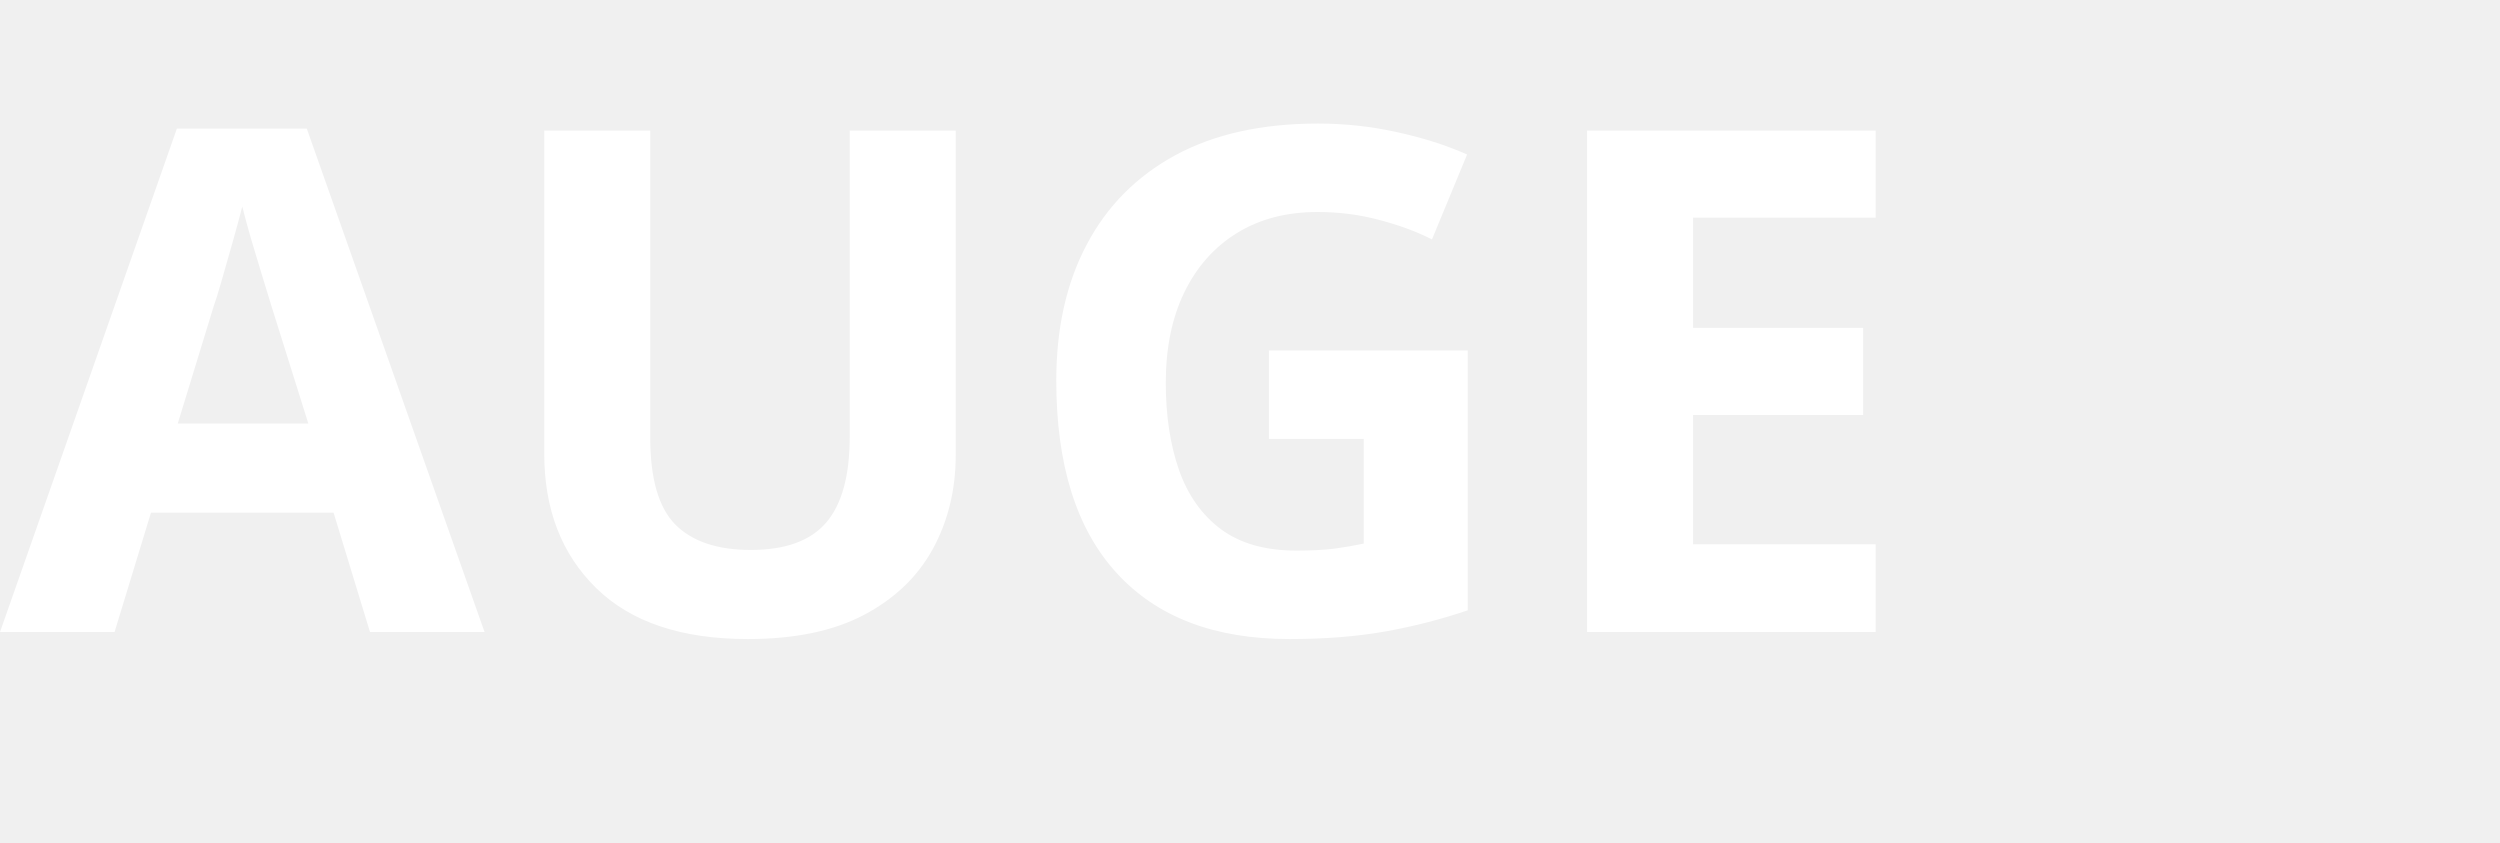
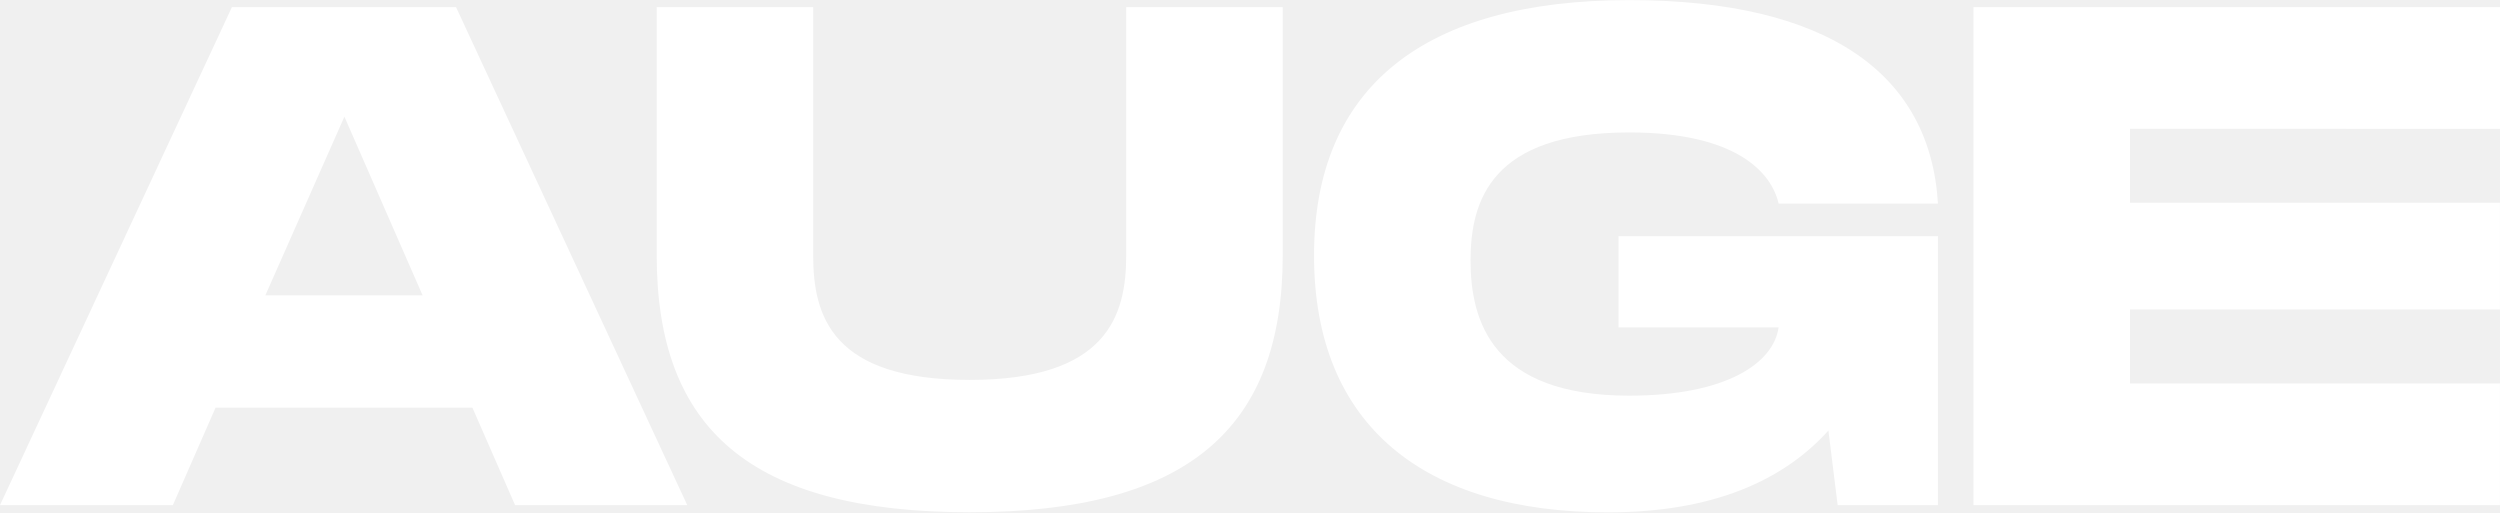
- <svg xmlns="http://www.w3.org/2000/svg" width="178" height="60" viewBox="0 0 178 60">
-   <text id="AUGE" transform="translate(0 45)" fill="#fff" font-size="50" font-family="MonumentExtended-Bold, Monument" font-weight="700">
-     <tspan x="0" y="0">AUGE</tspan>
-   </text>
+ <svg xmlns="http://www.w3.org/2000/svg" width="207.326" height="42.48" viewBox="0 0 207.326 42.48">
+   <path id="Path_1230" data-name="Path 1230" d="M43.955,0H58.233L39.058-41.3H20.473L1.239,0H15.576l3.54-8.083h21.3ZM23.246-17.4,29.8-32.214,36.285-17.4Zm84.37-3.3V-41.3H94.636v20.591c0,5.015-1.593,10.325-12.98,10.325s-12.98-5.251-12.98-10.325V-41.3H55.7v20.591c0,14.4,7.788,21.3,25.96,21.3C99.769.59,107.616-6.372,107.616-20.709Zm27.848,5.959h13.275c-.413,2.95-4.307,5.664-12.39,5.664-11.387,0-13.157-6.2-13.157-11.21,0-4.956,1.711-10.62,13.157-10.62,8.85,0,11.8,3.3,12.39,5.9h13.216c-.649-10.738-9.086-16.874-25.606-16.874-16.992,0-26.137,7.2-26.137,21.181,0,14.1,9.145,21.3,24.367,21.3,8.732,0,14.573-2.655,18.29-6.785L153.636,0h8.319V-22.3H135.464Zm73.1-16.461V-41.3H164.9V0h43.66V-10.089h-30.68v-6.136h30.68v-8.85h-30.68v-6.136Z" transform="translate(-1.239 41.89)" fill="#fff" />
</svg>
